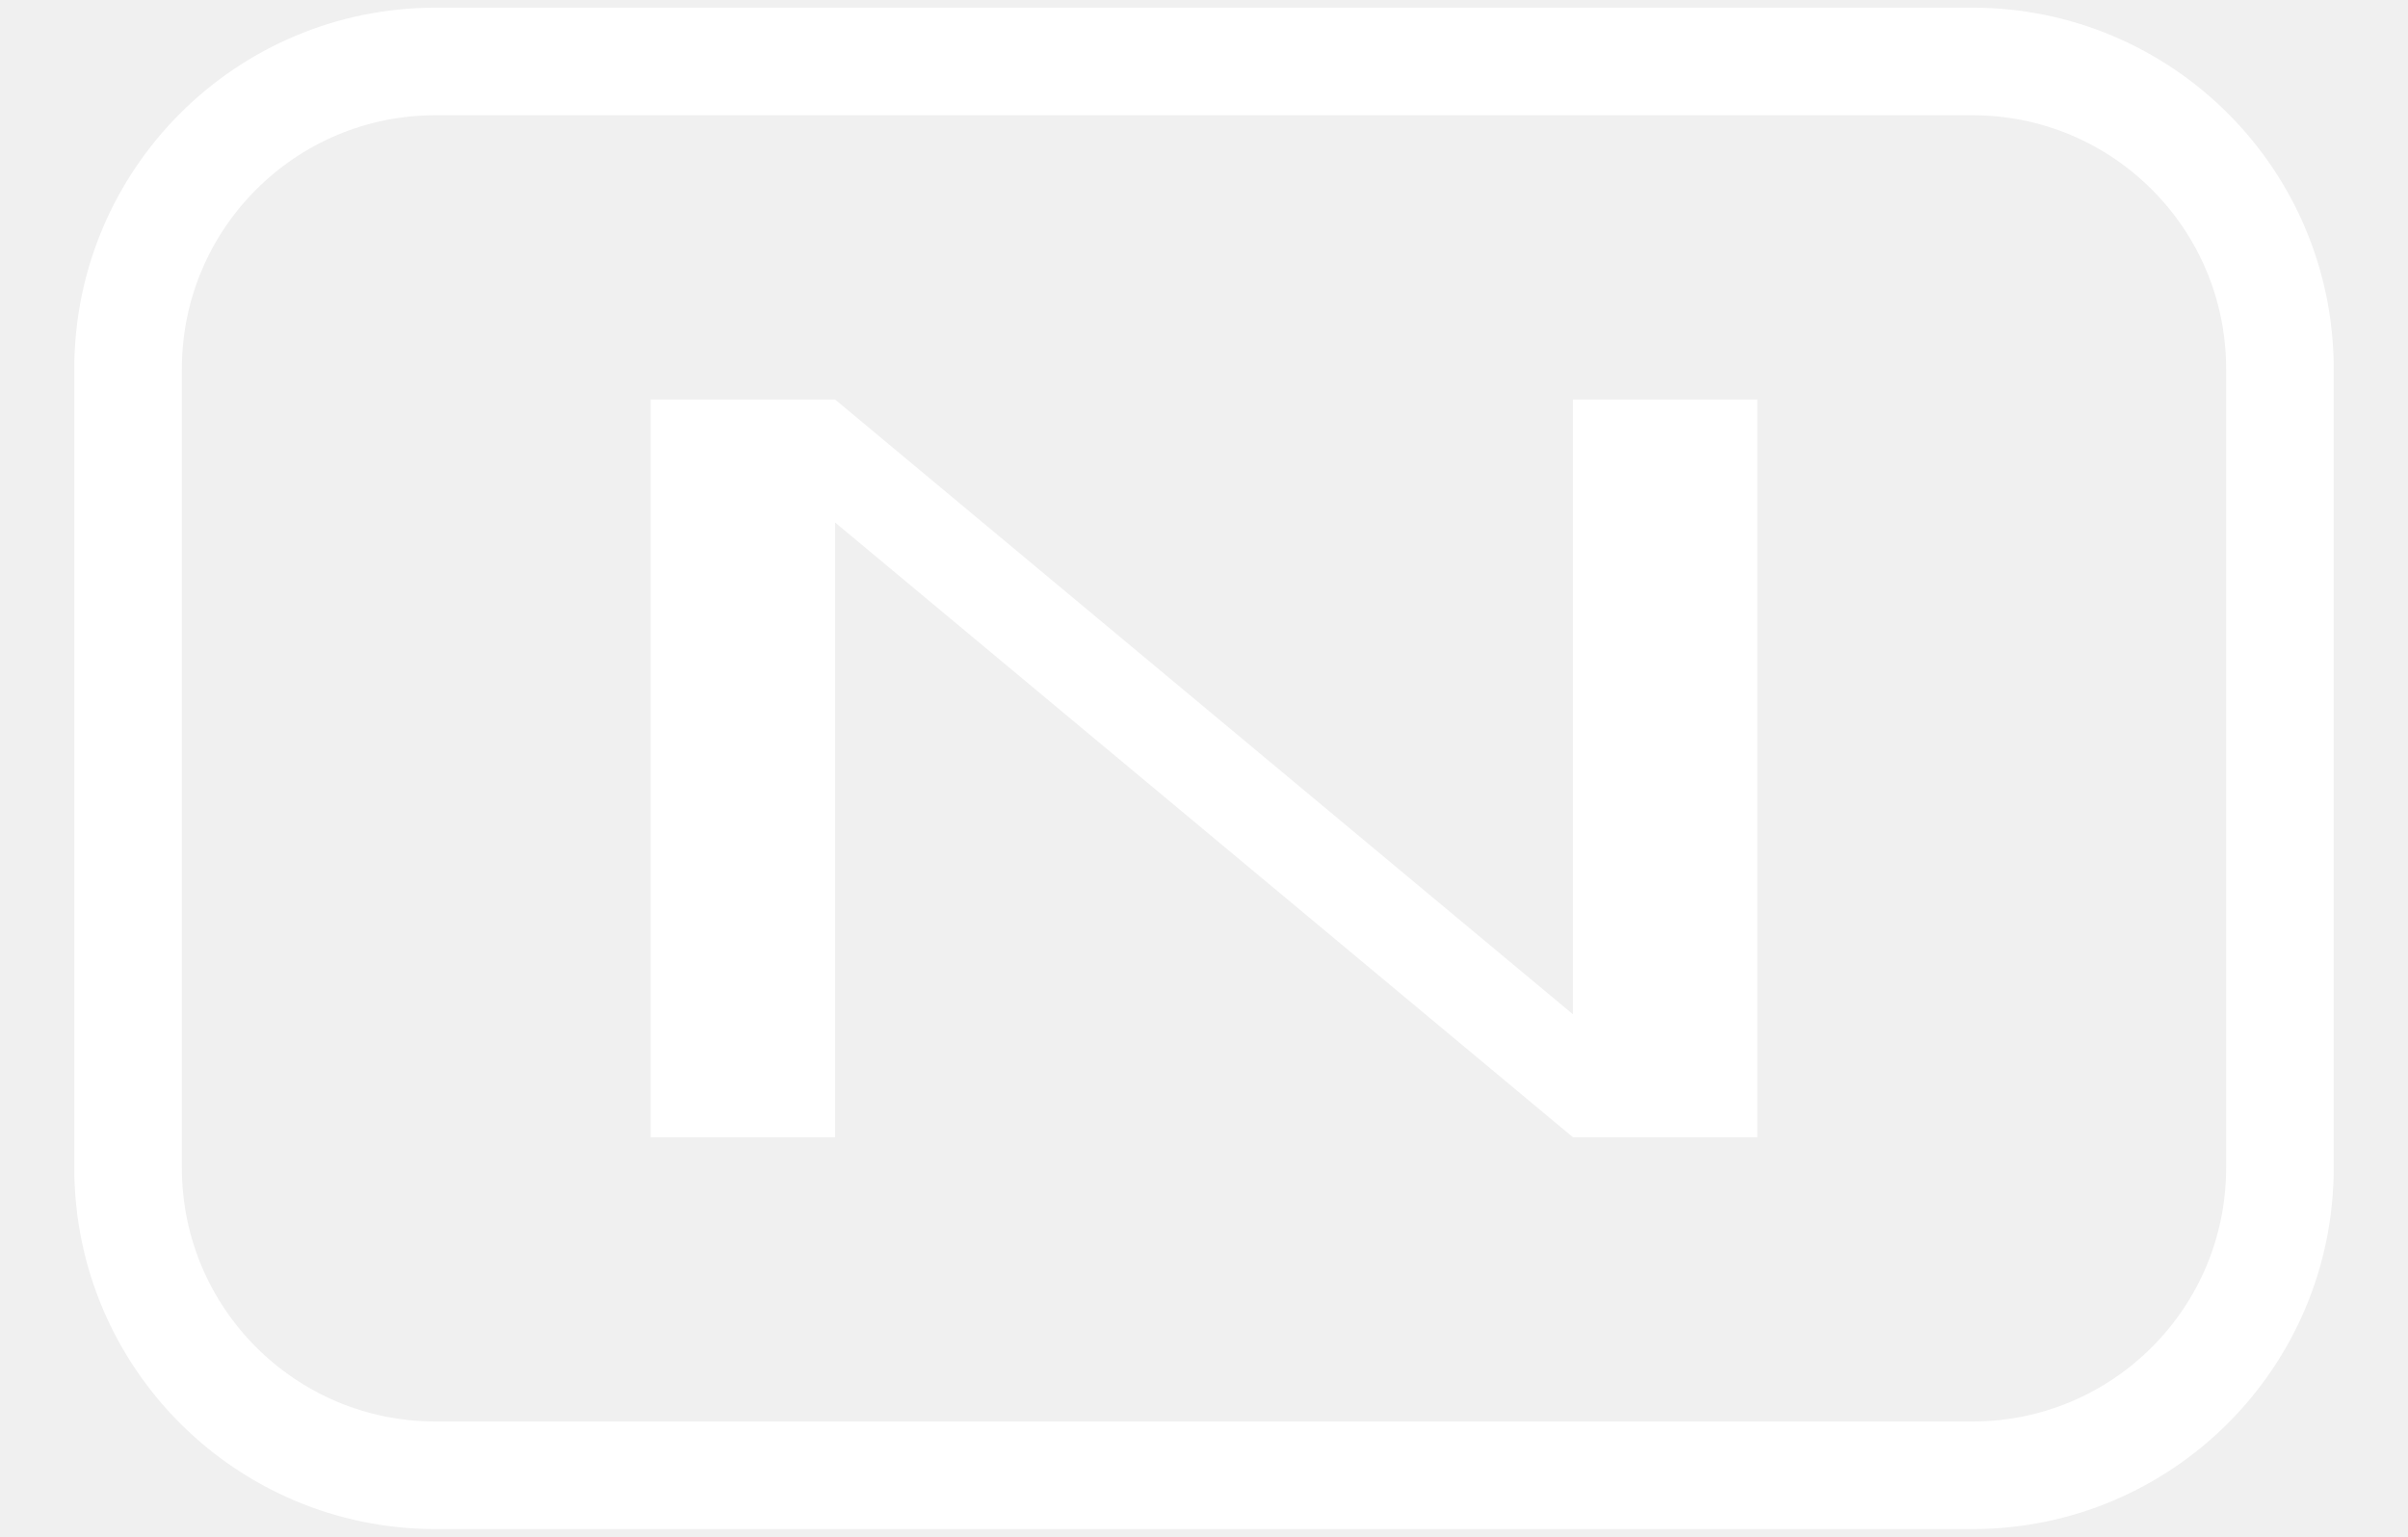
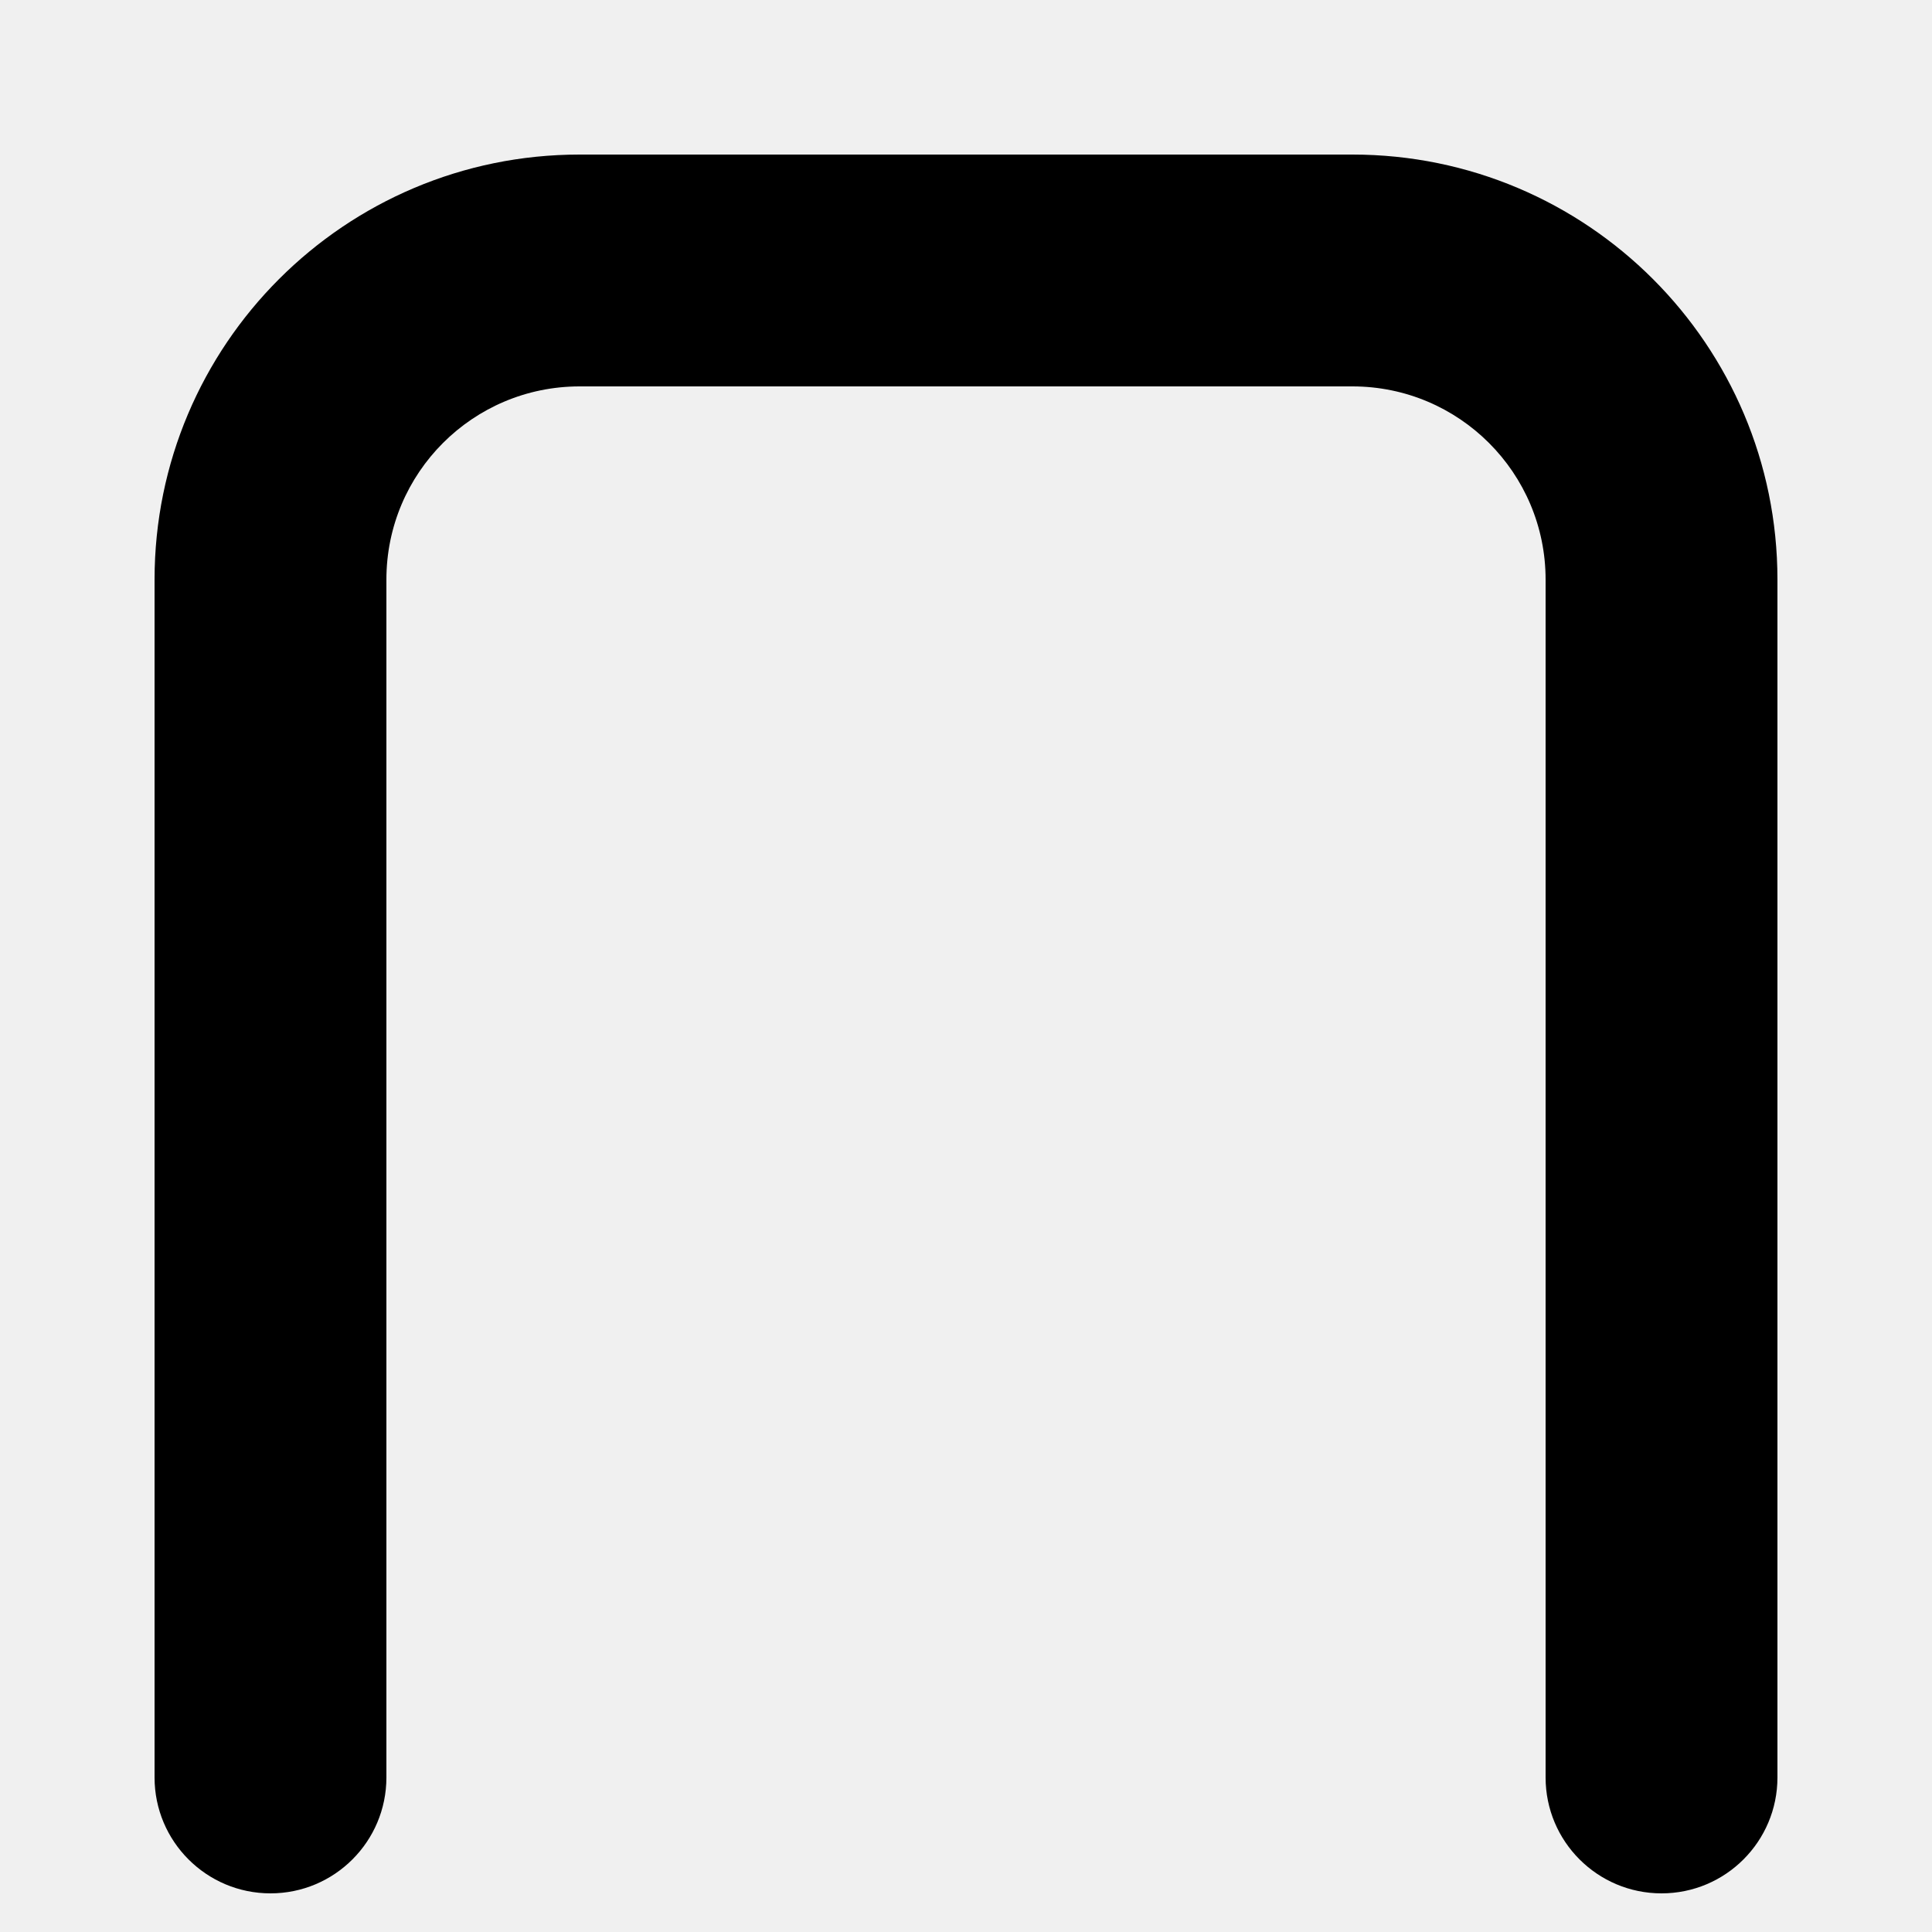
- <svg xmlns="http://www.w3.org/2000/svg" width="47" height="30" viewBox="0 0 148 100" fill="none">
-   <rect x="4" y="4" width="140" height="92" rx="20" fill="none" stroke="white" stroke-width="7" />
-   <path d="M38 74V26H50L98 66V26H110V74H98L50 34V74H38Z" fill="white" />
+ <svg xmlns="http://www.w3.org/2000/svg" width="30" height="30" viewBox="0 0 100 100" fill="none">
+   <path fill-rule="evenodd" clip-rule="evenodd" d="M30 8H70C82.15 8 92 17.85 92 30V92C92 95.314 89.314 98 86 98C82.686 98 80 95.314 80 92V30C80 24.477 75.523 20 70 20H30C24.477 20 20 24.477 20 30V92C20 95.314 17.314 98 14 98C10.686 98 8 95.314 8 92V30C8 17.85 17.85 8 30 8Z" fill="currentColor" />
</svg>
